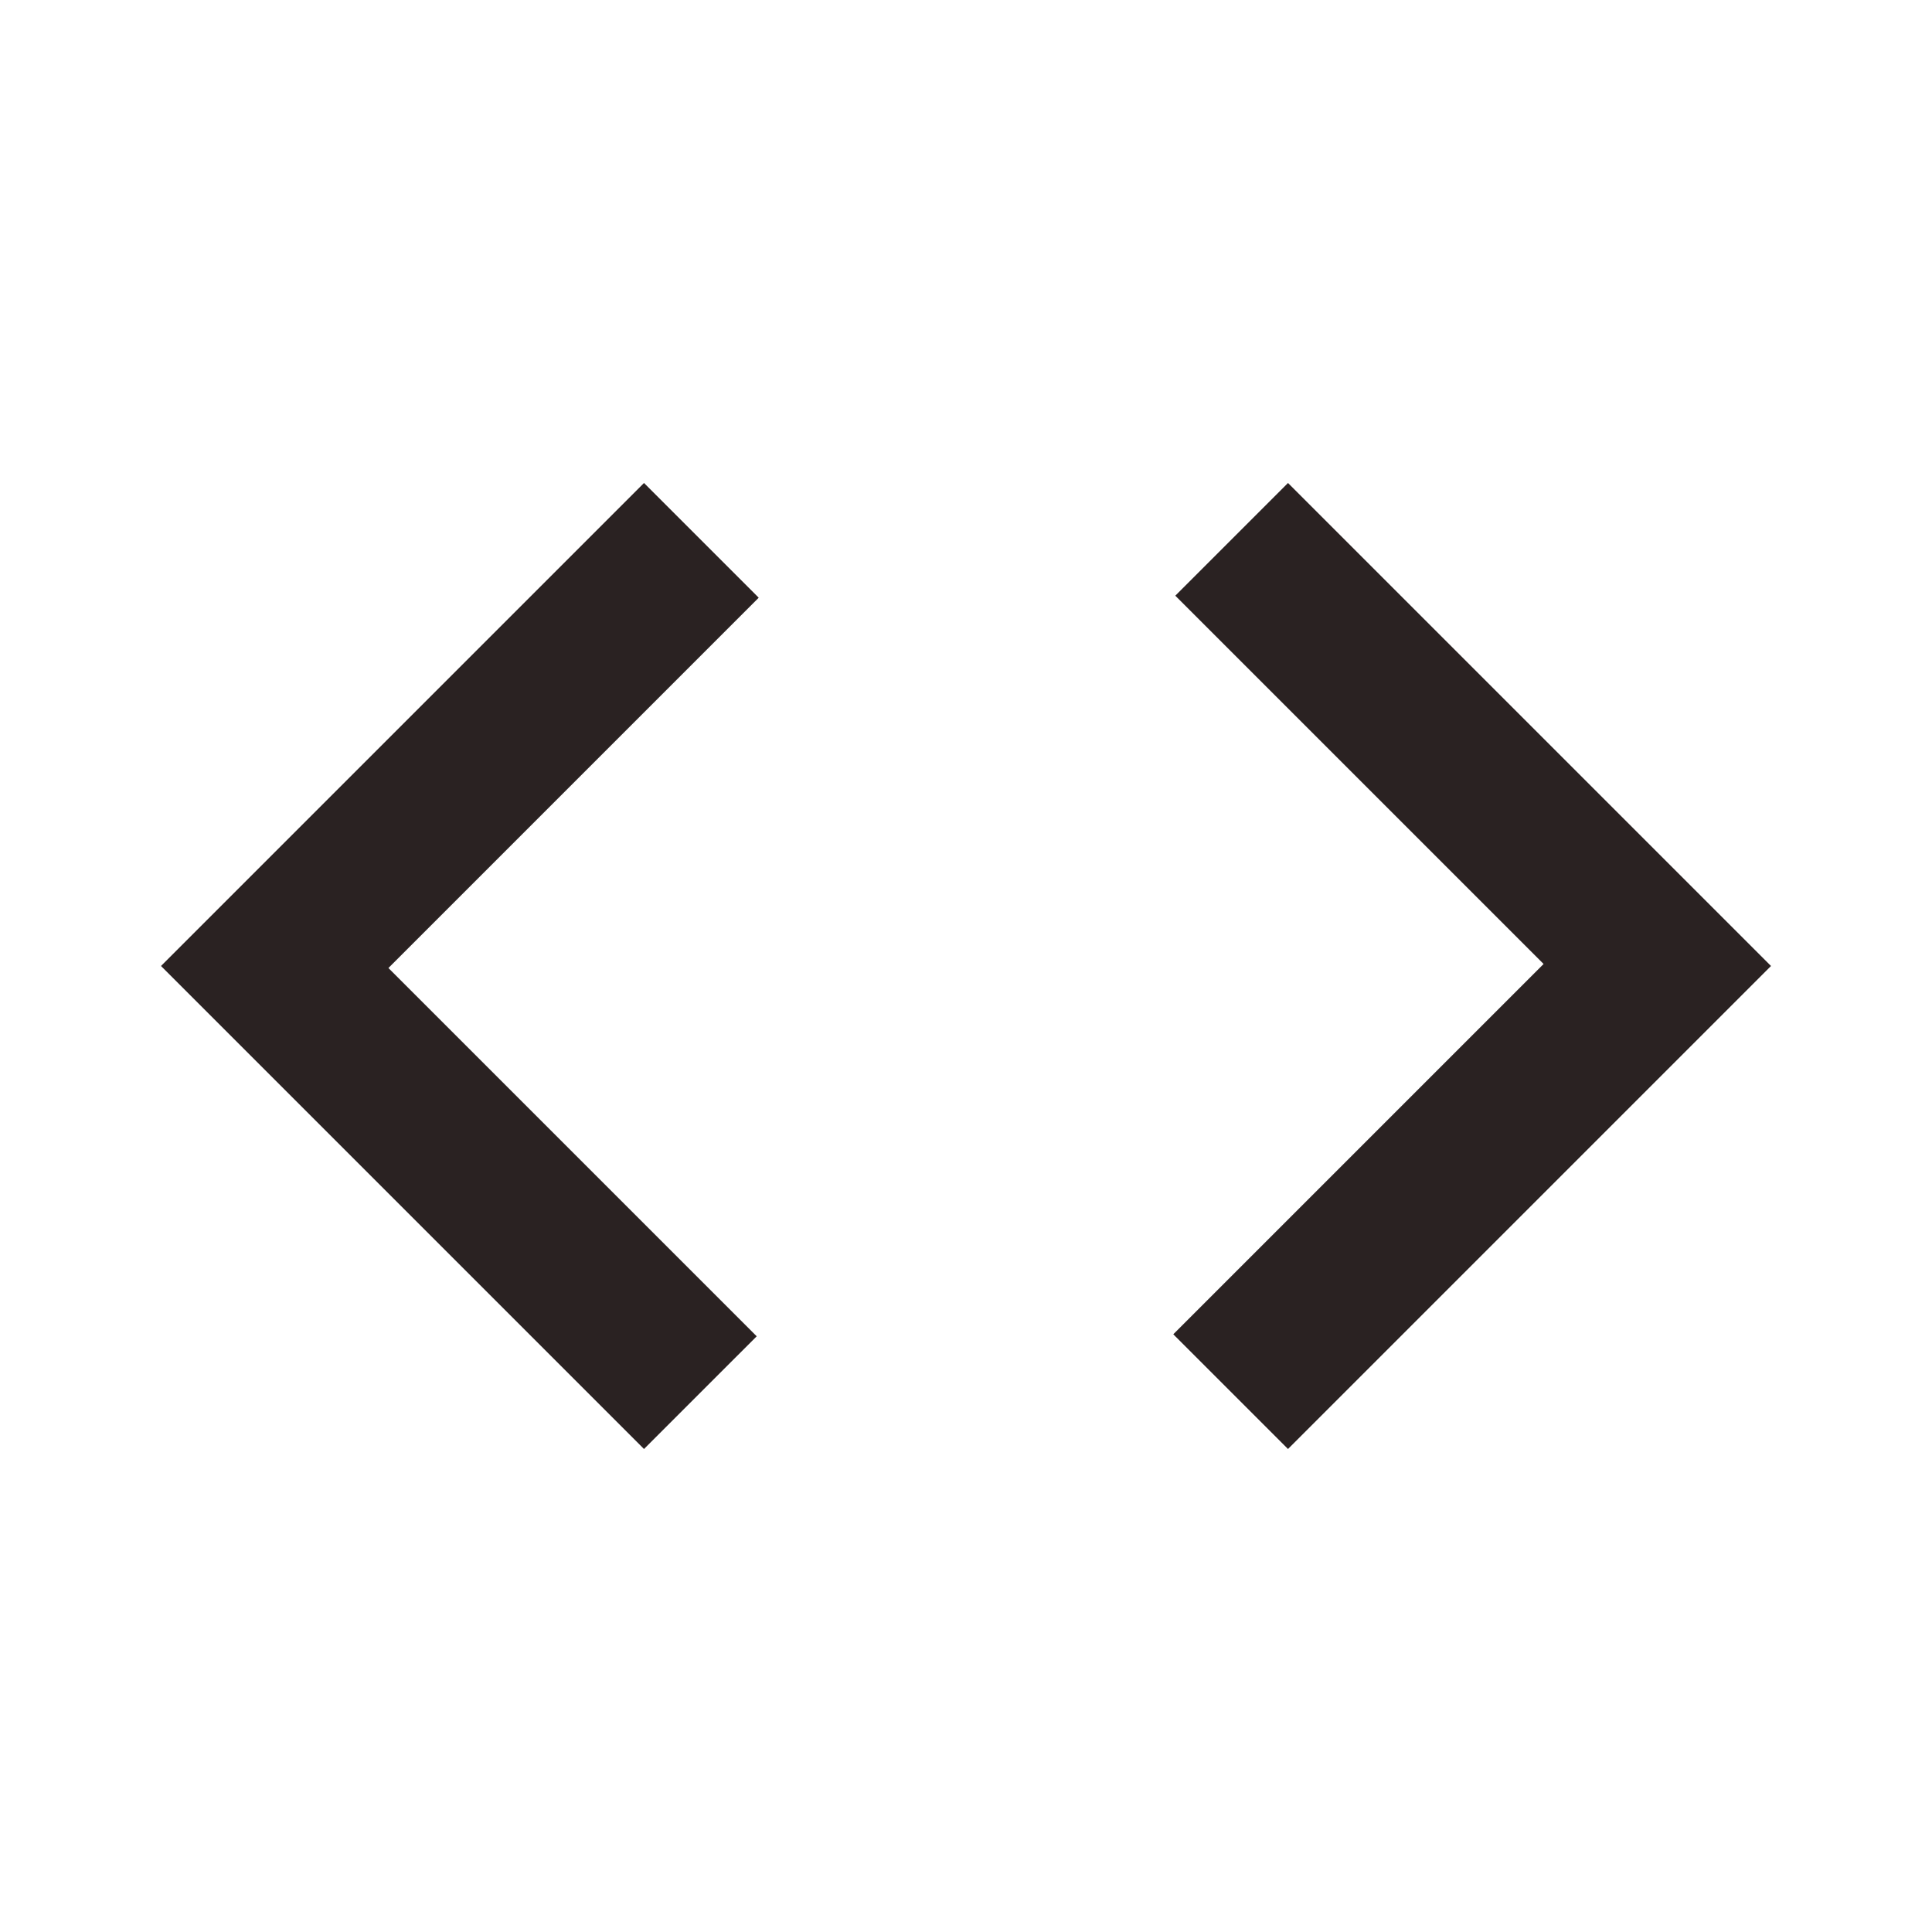
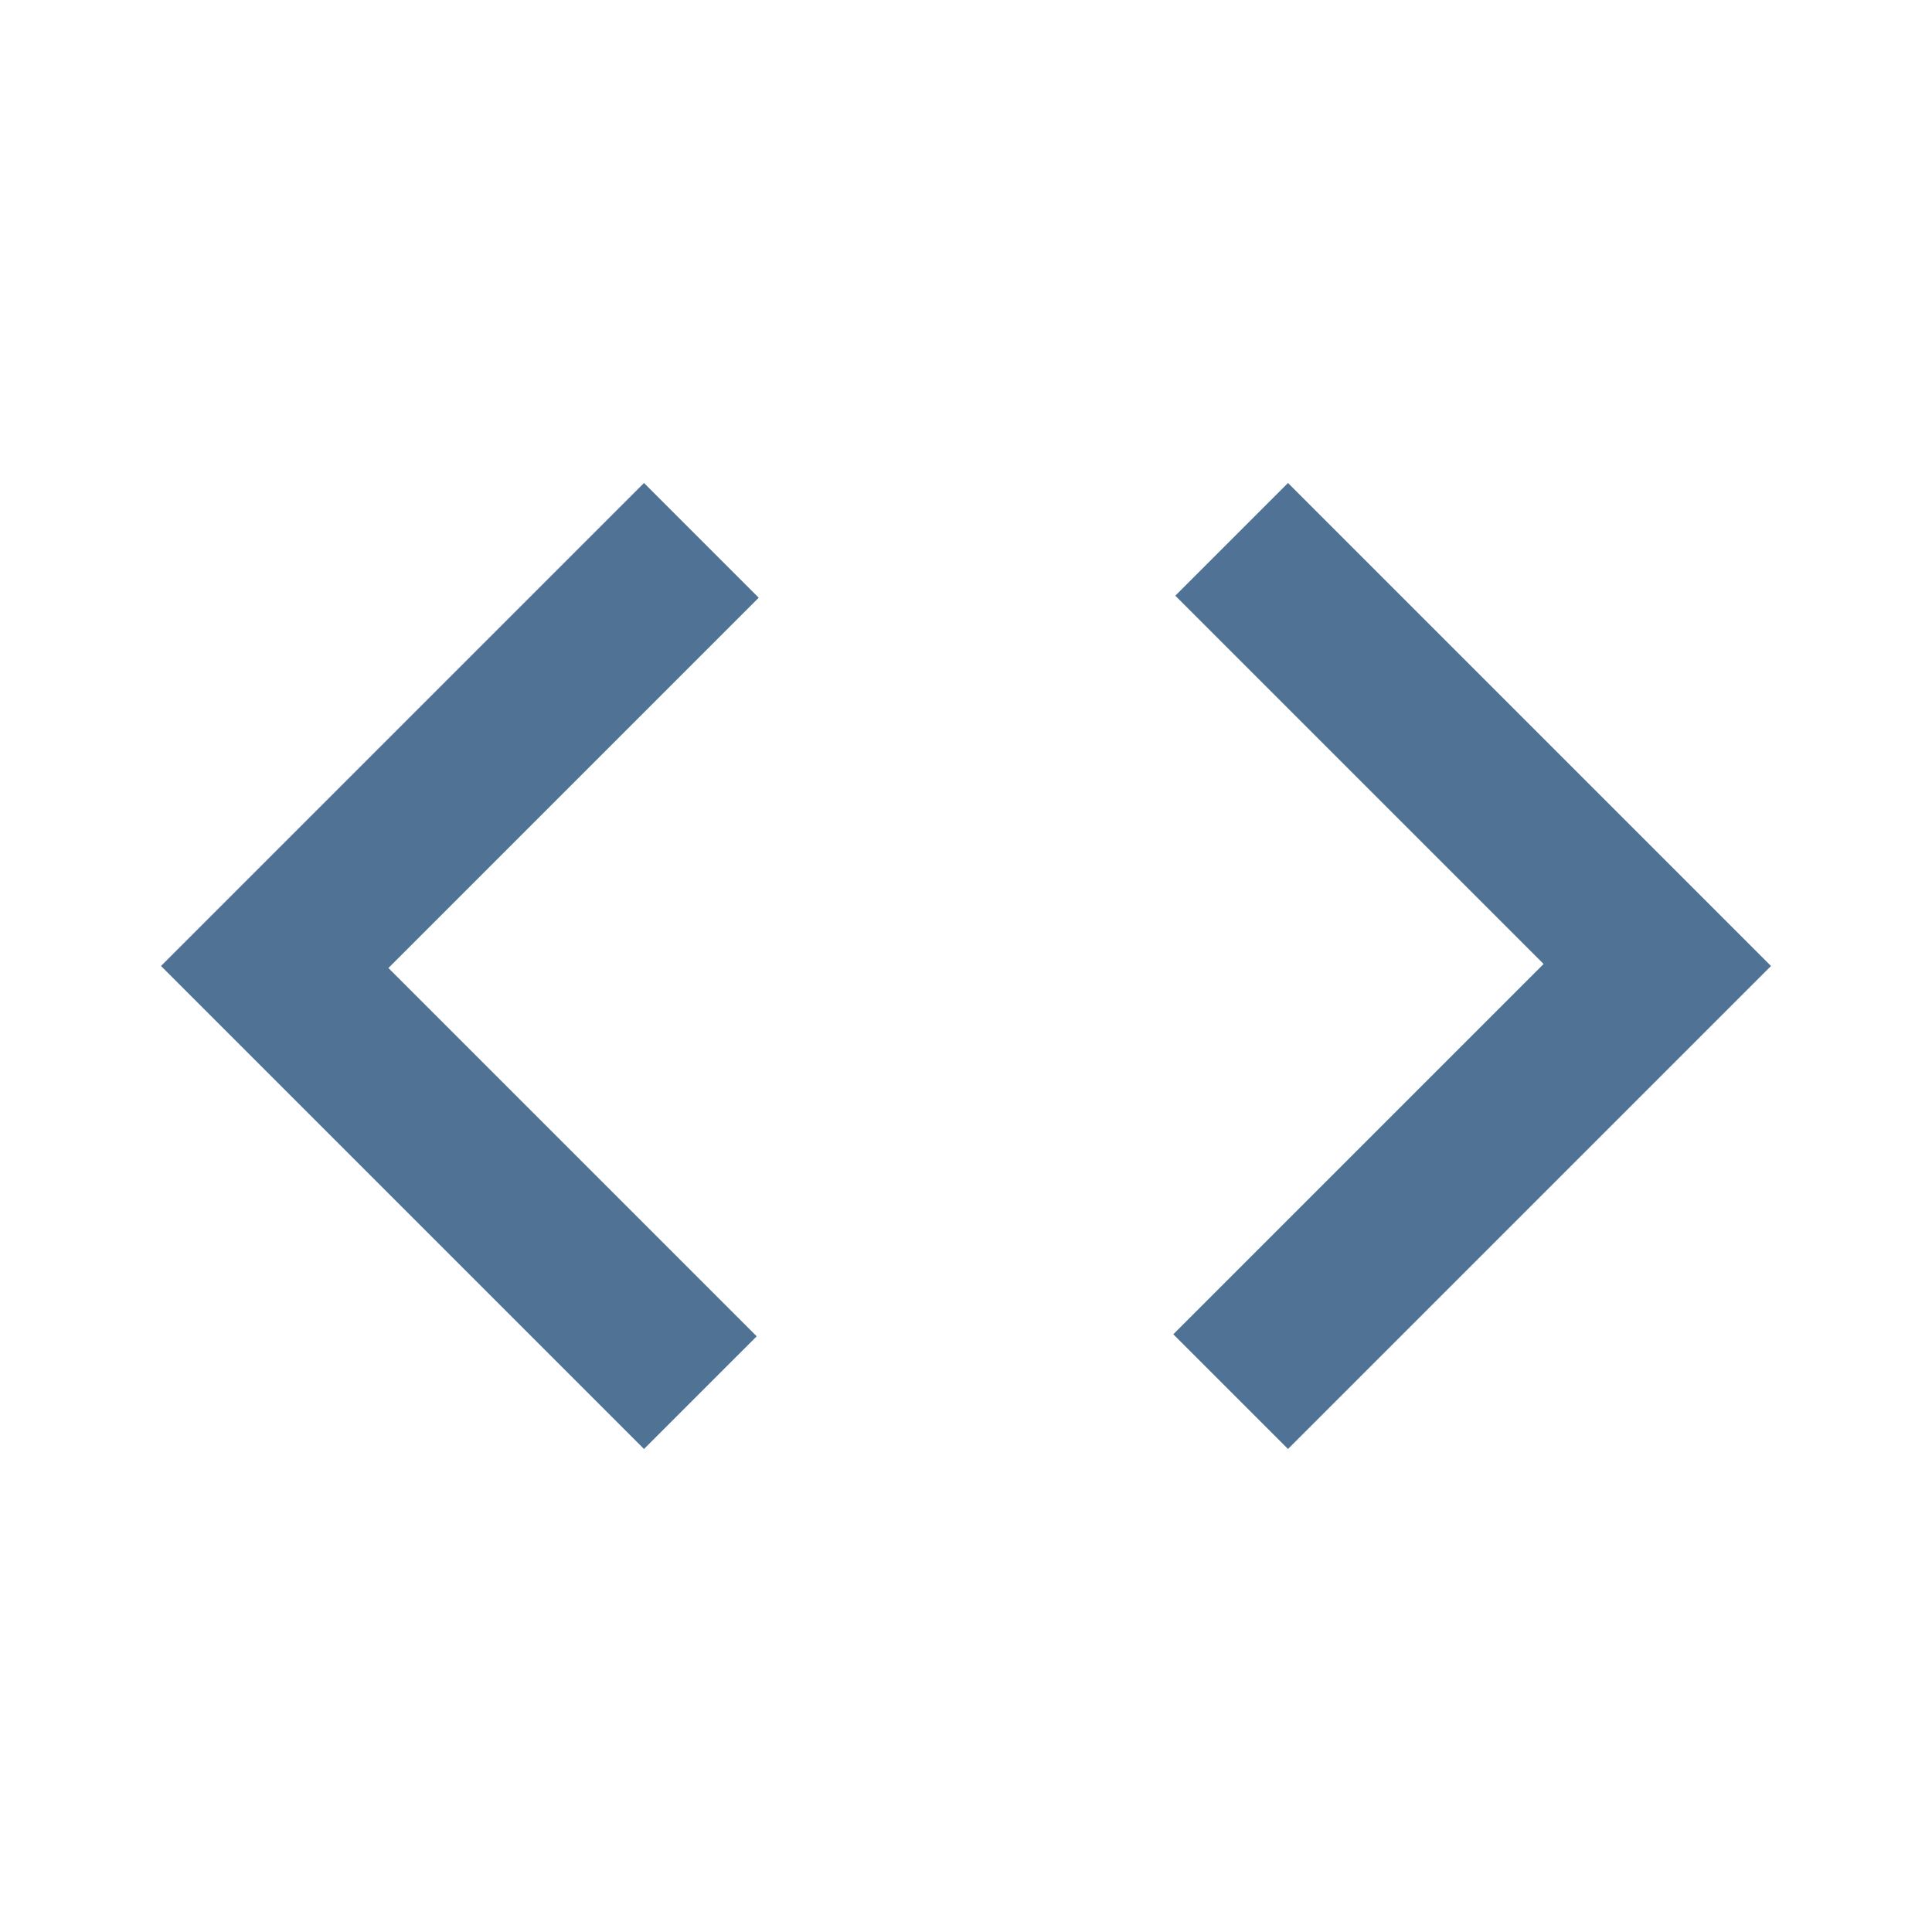
- <svg xmlns="http://www.w3.org/2000/svg" height="24px" viewBox="0 -960 960 960" width="24px" fill="#2a2222">
+ <svg xmlns="http://www.w3.org/2000/svg" height="24px" viewBox="0 -960 960 960" width="24px" fill="hsl(210 30% 45%)">
  <path d="M320-240 80-480l240-240 57 57-184 184 183 183-56 56Zm320 0-57-57 184-184-183-183 56-56 240 240-240 240Z" />
</svg>
